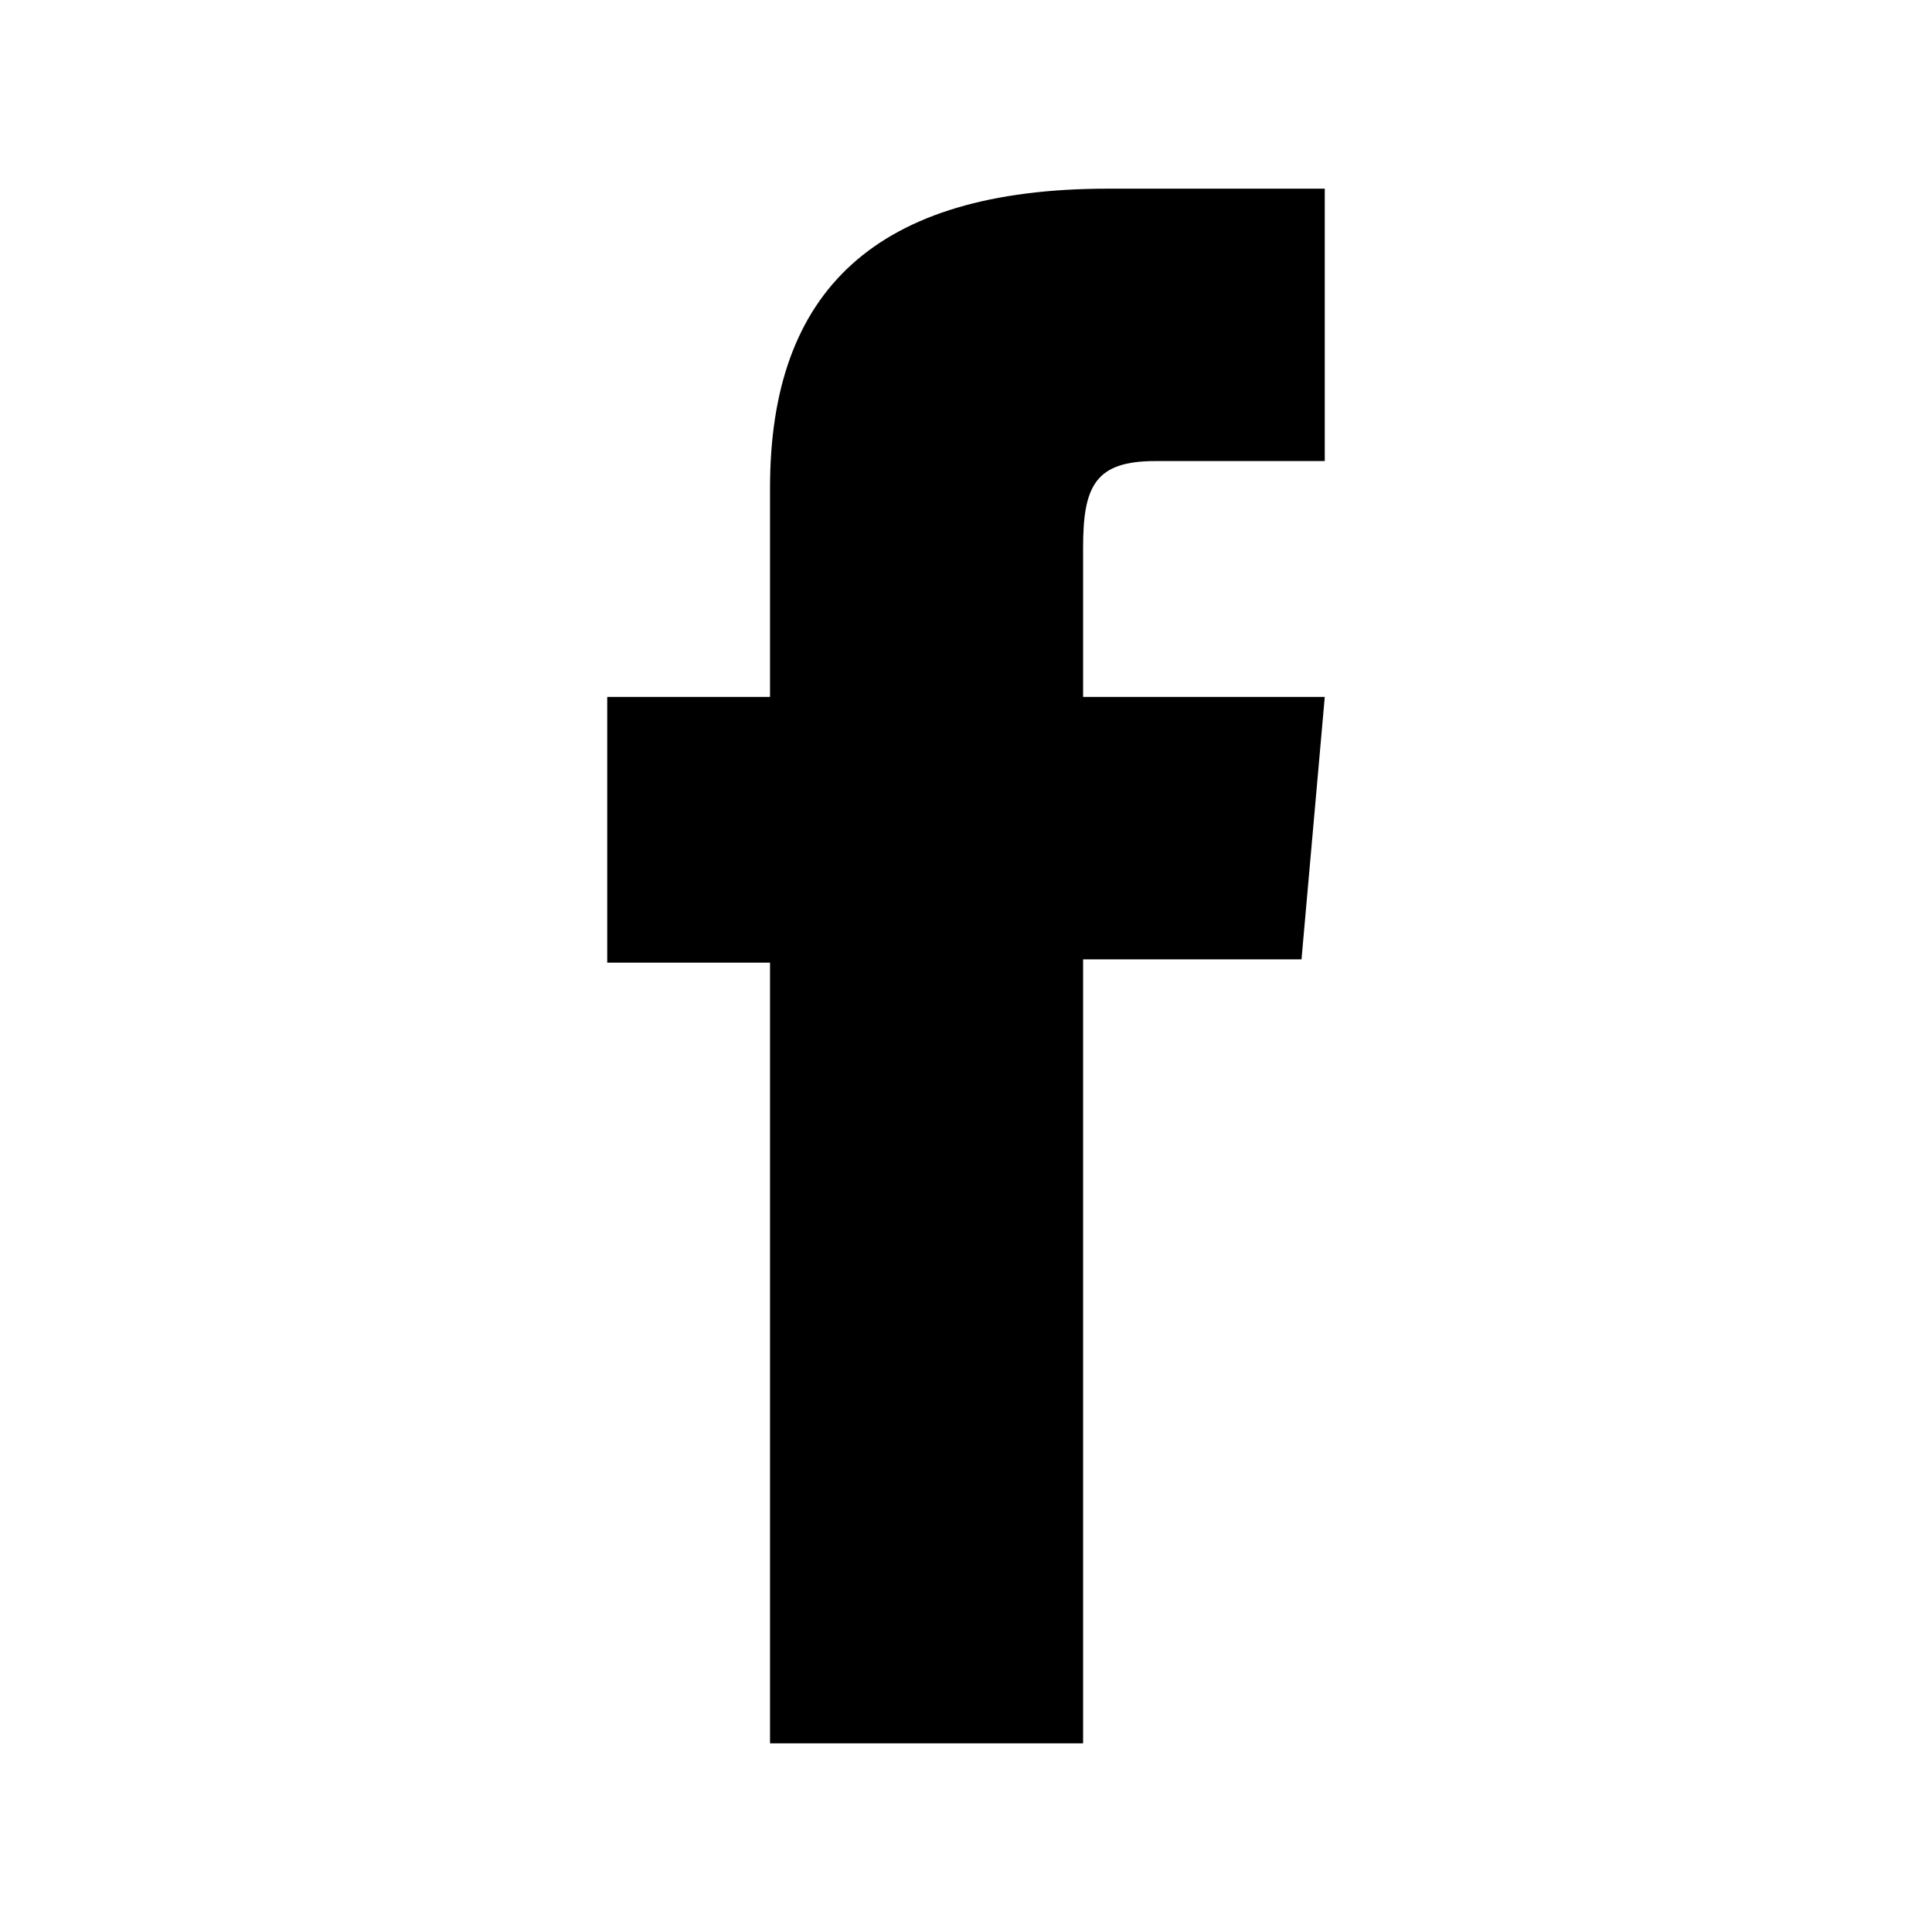
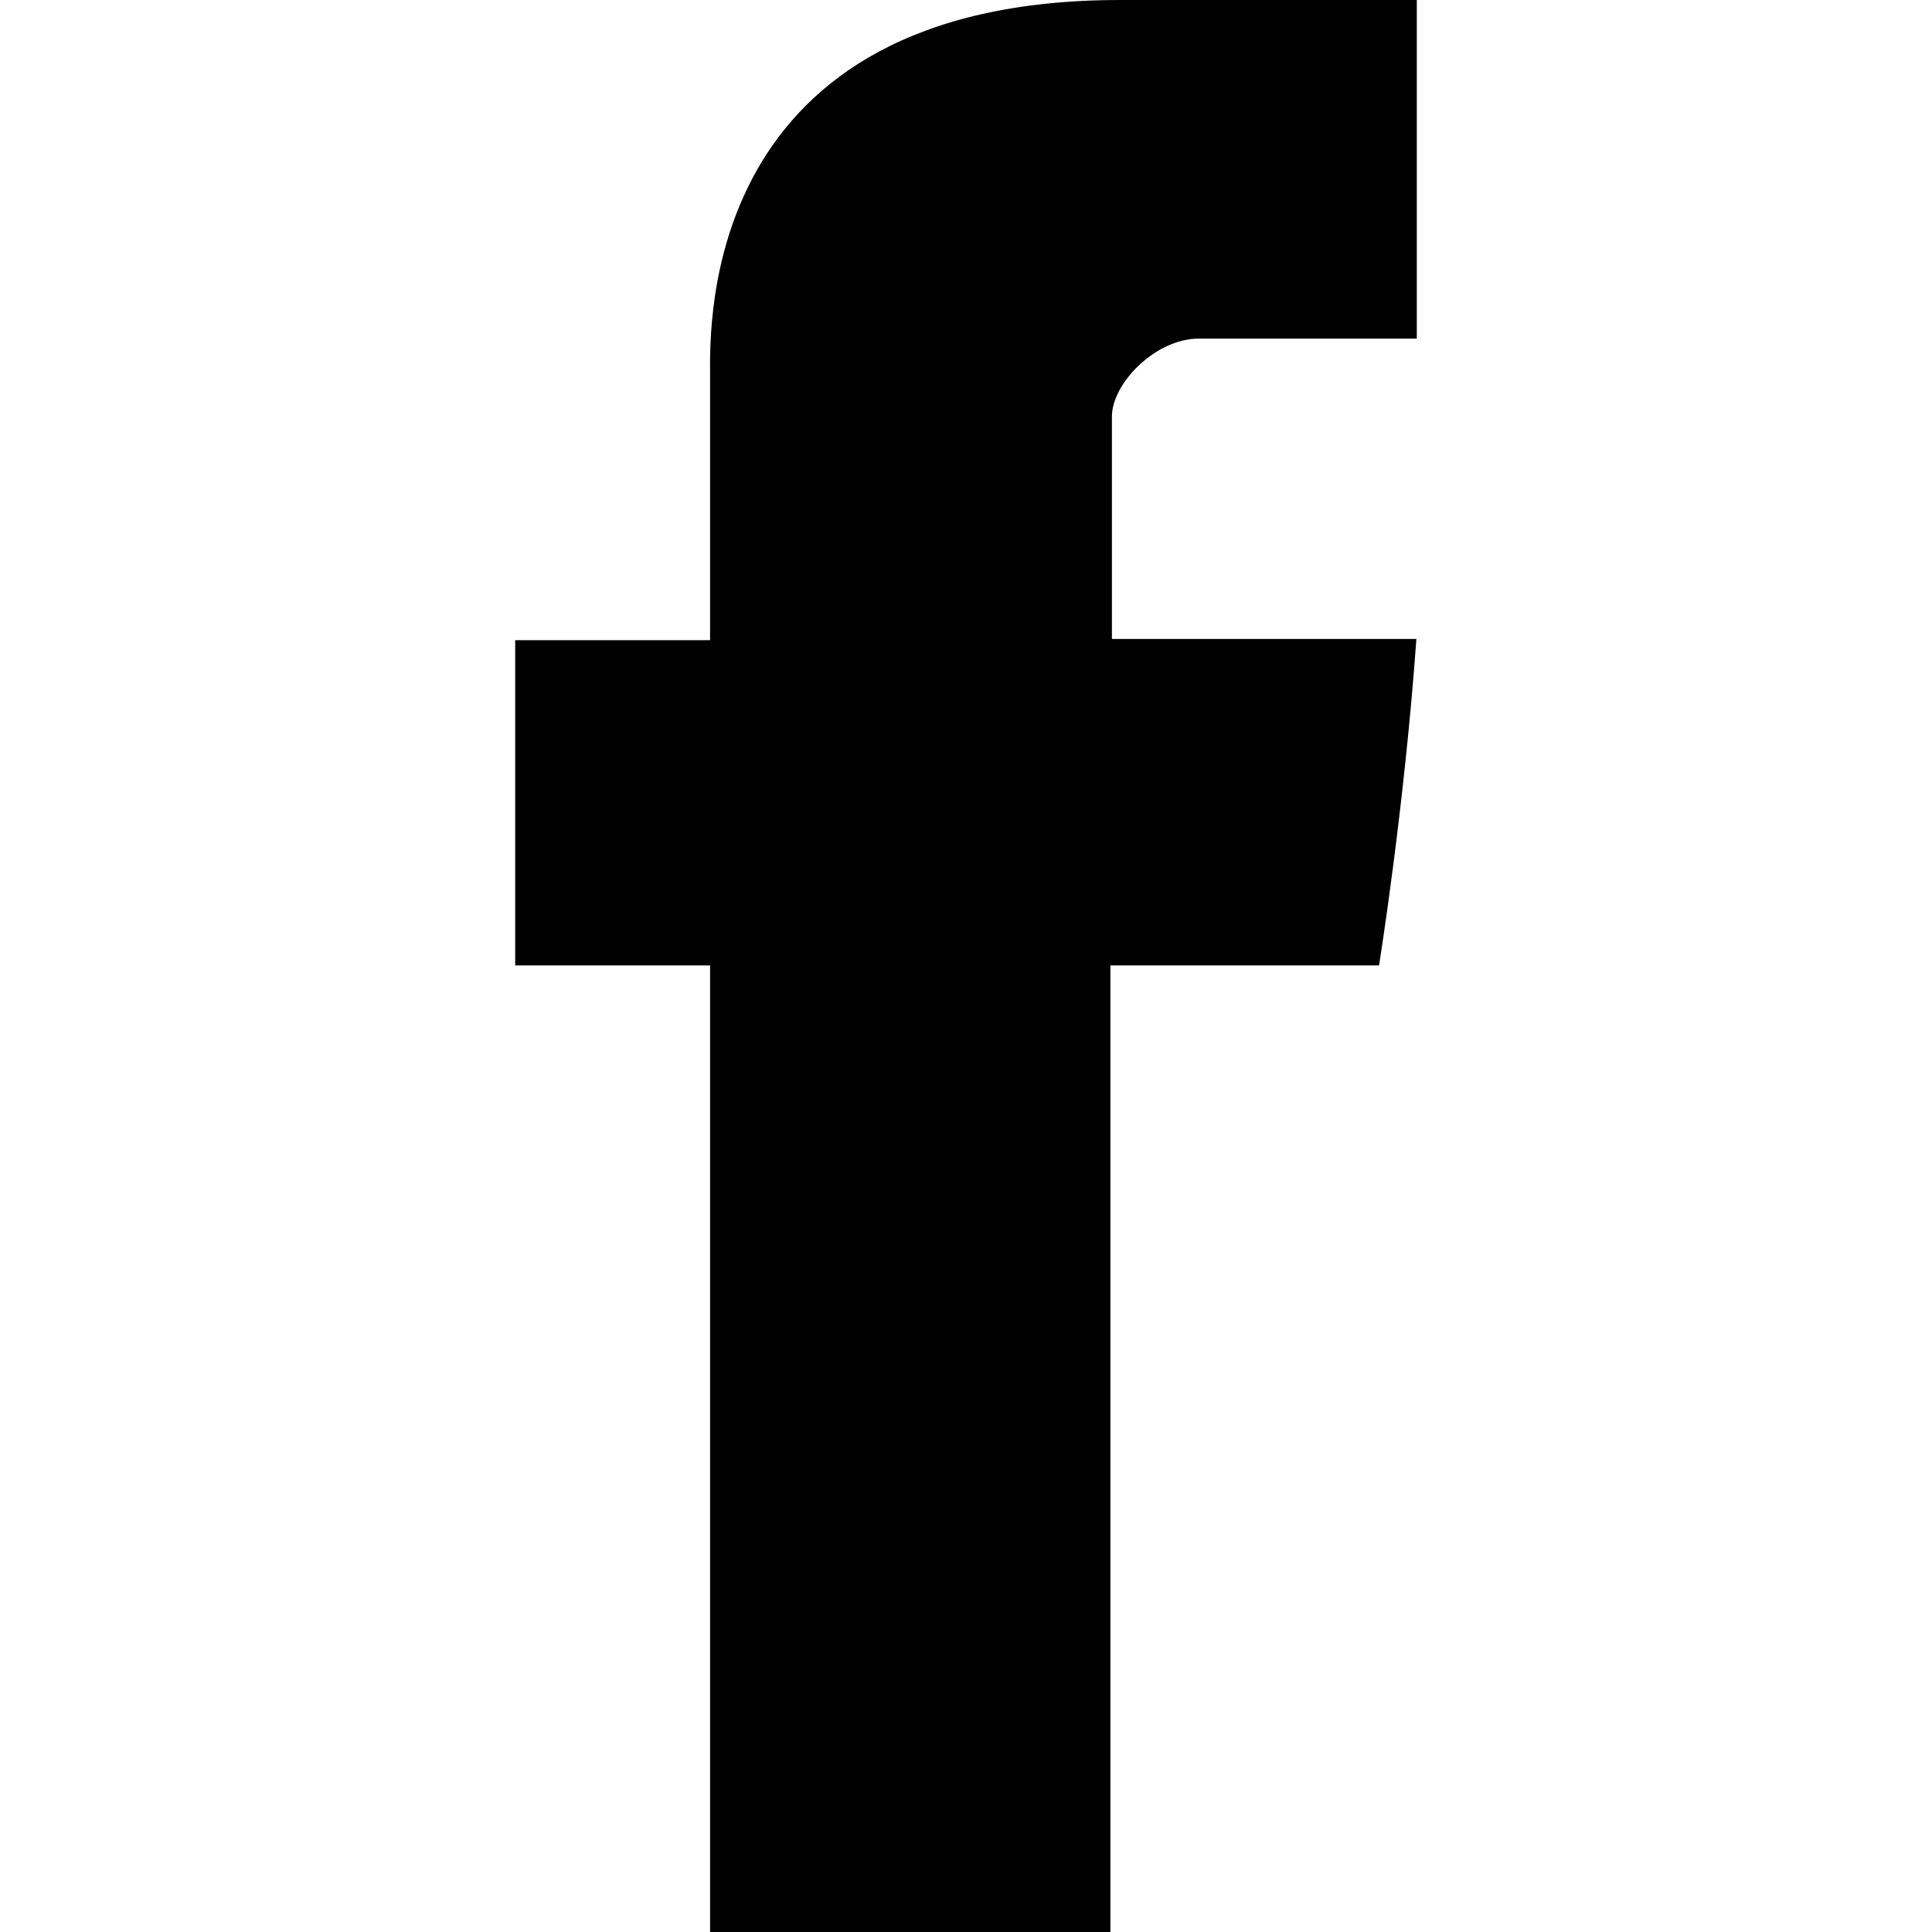
- <svg xmlns="http://www.w3.org/2000/svg" version="1.1" x="0px" y="0px" width="512px" height="512px" viewBox="0 0 512 512" enable-background="new 0 0 512 512" xml:space="preserve">
-   <path id="facebook-icon" d="M204.067,184.692h-43.144v70.426h43.144V462h82.965V254.238h57.882l6.162-69.546h-64.044   c0,0,0-25.97,0-39.615c0-16.398,3.302-22.89,19.147-22.89c12.766,0,44.896,0,44.896,0V50c0,0-47.326,0-57.441,0   c-61.734,0-89.567,27.179-89.567,79.231C204.067,174.566,204.067,184.692,204.067,184.692z" />
+ <svg xmlns="http://www.w3.org/2000/svg" version="1.1" id="Capa_1" x="0px" y="0px" width="430.113px" height="430.114px" viewBox="0 0 430.113 430.114" style="enable-background:new 0 0 430.113 430.114;" xml:space="preserve">
+   <g>
+     <path id="Facebook" d="M158.081,83.3c0,10.839,0,59.218,0,59.218h-43.385v72.412h43.385v215.183h89.122V214.936h59.805   c0,0,5.601-34.721,8.316-72.685c-7.784,0-67.784,0-67.784,0s0-42.127,0-49.511c0-7.4,9.717-17.354,19.321-17.354   c9.586,0,29.818,0,48.557,0c0-9.859,0-43.924,0-75.385c-25.016,0-53.476,0-66.021,0C155.878-0.004,158.081,72.48,158.081,83.3z" />
+   </g>
+   <g>
+ </g>
+   <g>
+ </g>
+   <g>
+ </g>
+   <g>
+ </g>
+   <g>
+ </g>
+   <g>
+ </g>
+   <g>
+ </g>
+   <g>
+ </g>
+   <g>
+ </g>
+   <g>
+ </g>
+   <g>
+ </g>
+   <g>
+ </g>
+   <g>
+ </g>
+   <g>
+ </g>
+   <g>
+ </g>
</svg>
